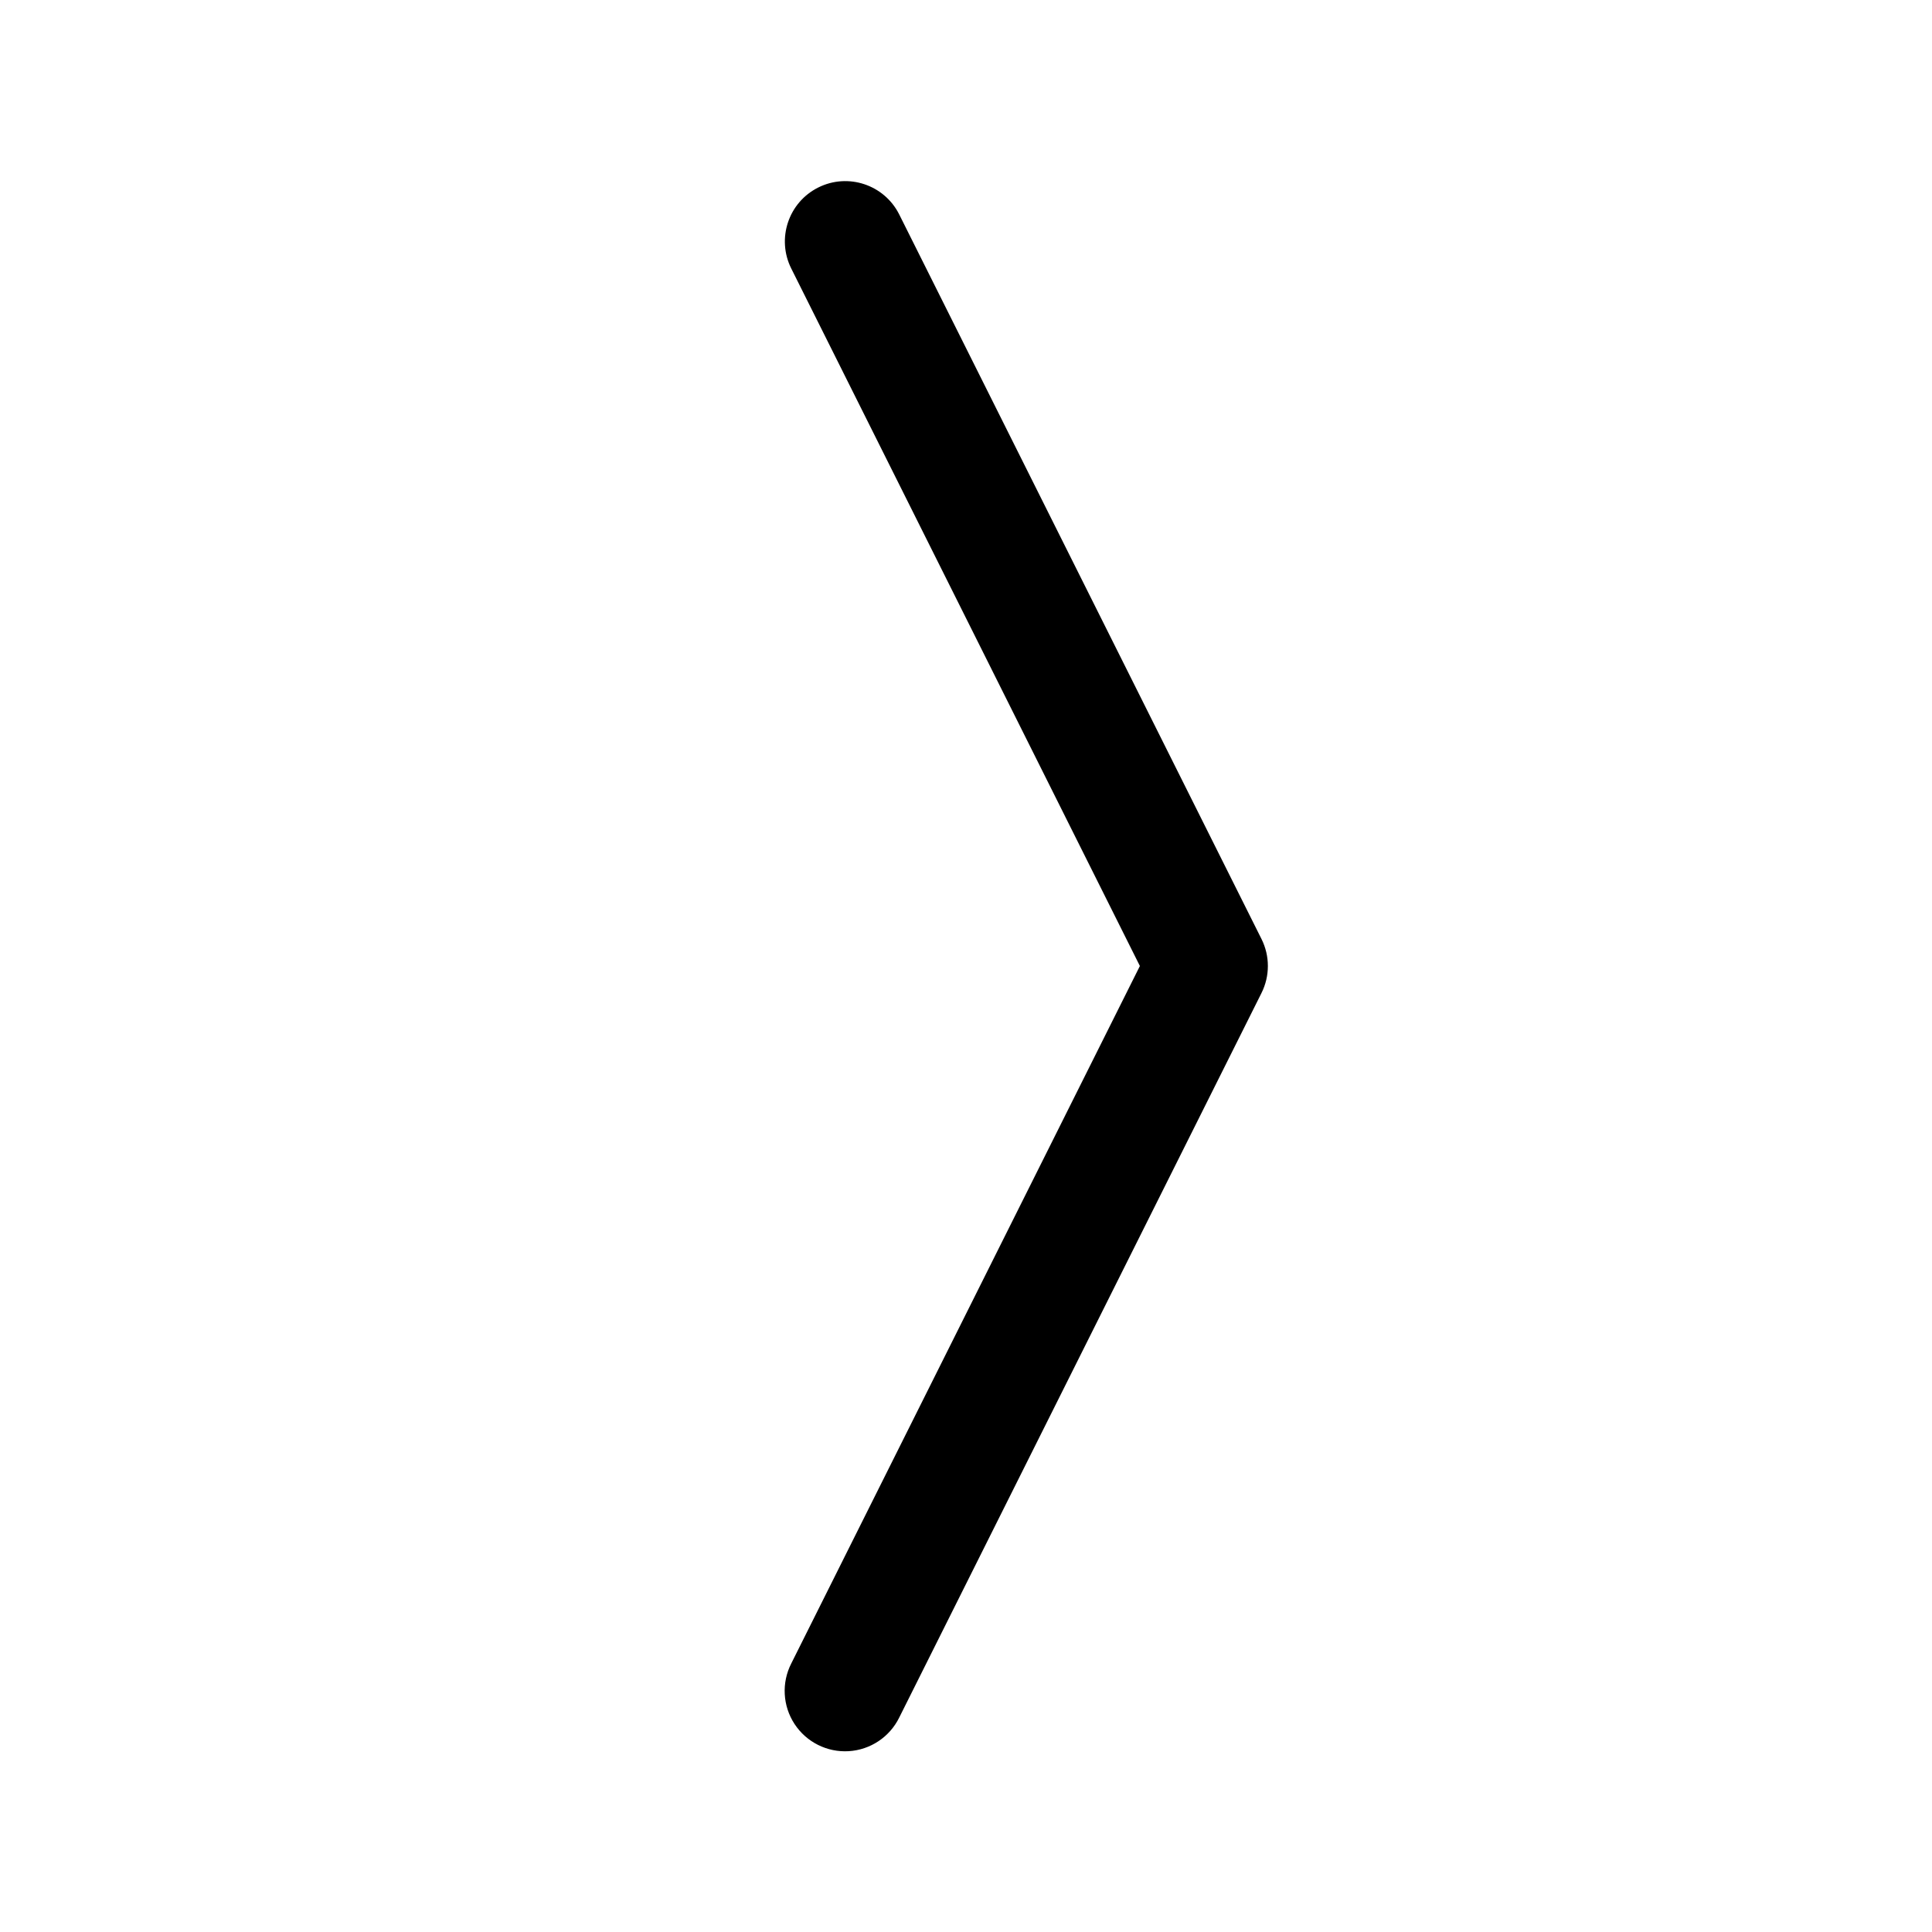
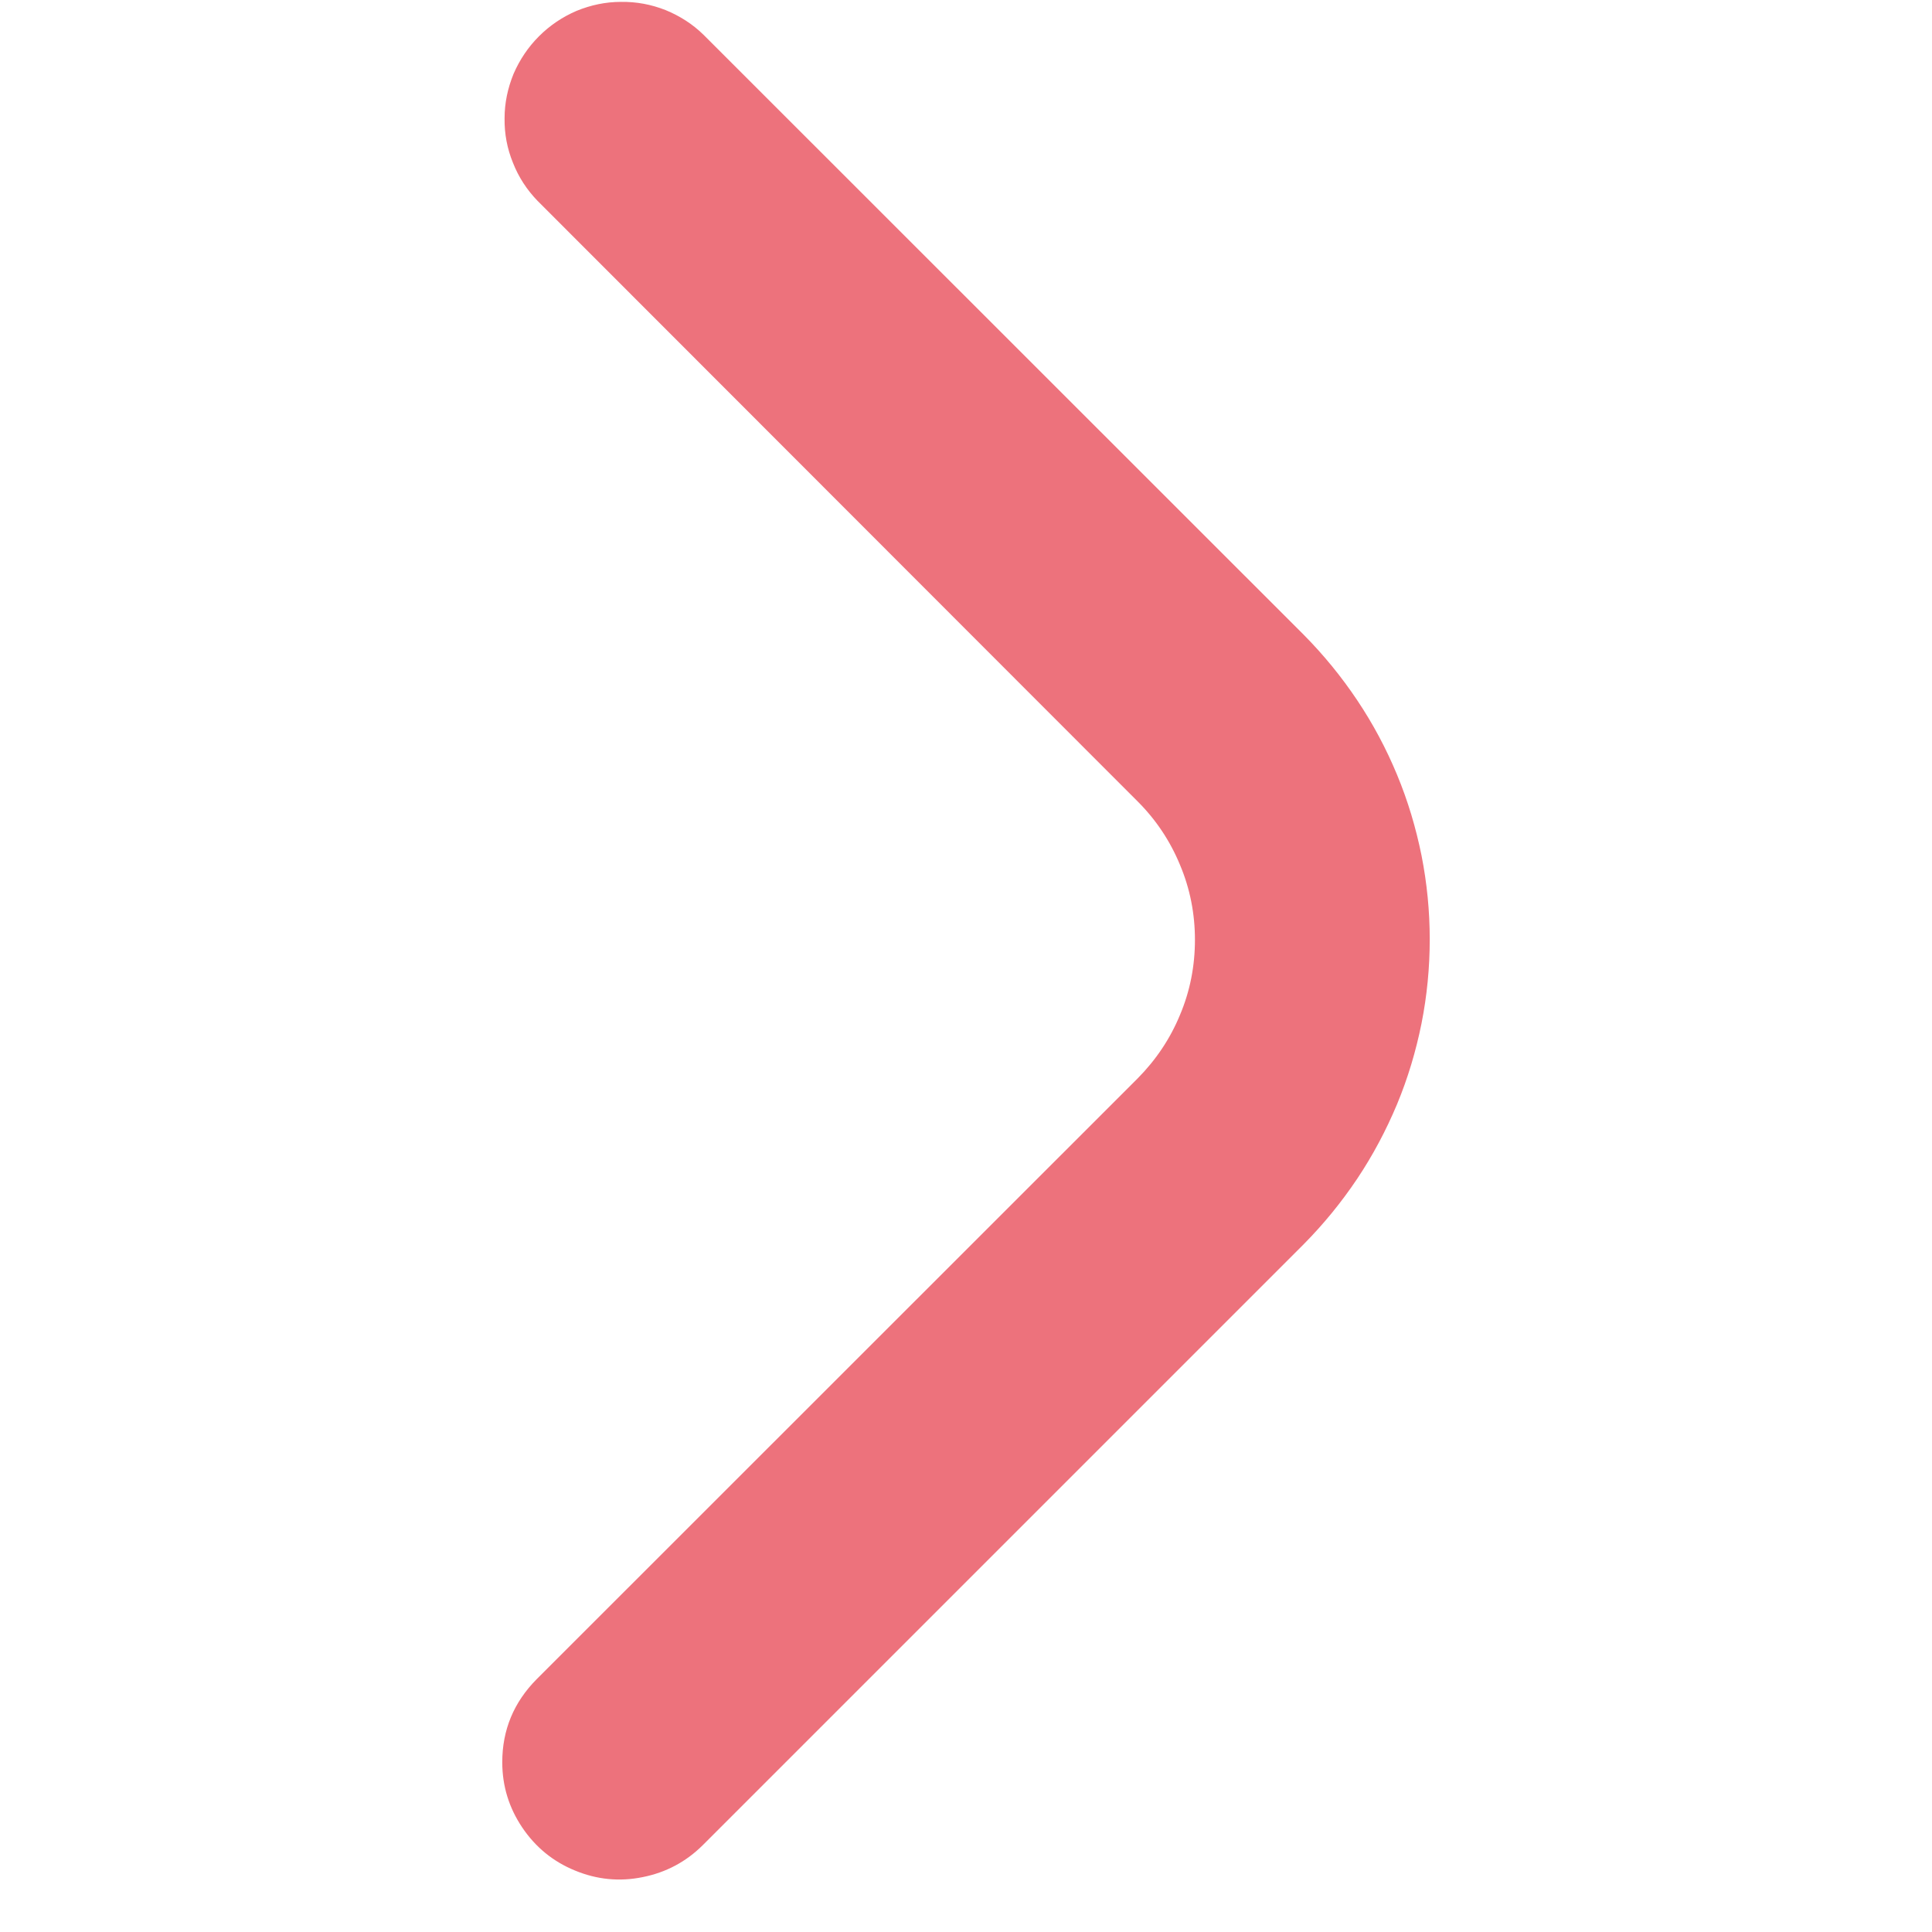
- <svg xmlns="http://www.w3.org/2000/svg" width="16" height="16" fill="currentColor" class="bi bi-chevron-compact-right" viewBox="0 0 16 16">
-   <path fill-rule="evenodd" d="M6.776 1.553a.5.5 0 0 1 .671.223l3 6a.5.5 0 0 1 0 .448l-3 6a.5.5 0 1 1-.894-.448L9.44 8 6.553 2.224a.5.5 0 0 1 .223-.671" />
+ <svg xmlns="http://www.w3.org/2000/svg" width="48" zoomAndPan="magnify" viewBox="0 0 36 36" height="48" preserveAspectRatio="xMidYMid meet" version="1.0">
+   <defs>
+     <clipPath id="9b474cb220">
+       <path d="M 9 0 L 27 0 L 27 35.027 L 9 35.027 Z M 9 0 " clip-rule="nonzero" />
+     </clipPath>
+   </defs>
+   <g clip-path="url(#9b474cb220)">
+     <path fill="#ed727c" d="M 9.359 32.836 C 9.359 32.234 9.574 31.719 10 31.289 L 21.199 20.094 C 21.539 19.75 21.805 19.355 21.988 18.91 C 22.176 18.465 22.266 17.996 22.266 17.512 C 22.266 17.031 22.176 16.562 21.988 16.117 C 21.805 15.672 21.539 15.273 21.199 14.934 L 10.016 3.742 C 9.816 3.535 9.664 3.301 9.559 3.035 C 9.449 2.766 9.398 2.492 9.402 2.203 C 9.402 1.918 9.461 1.641 9.57 1.375 C 9.684 1.113 9.84 0.879 10.043 0.676 C 10.246 0.473 10.48 0.316 10.742 0.203 C 11.008 0.094 11.285 0.035 11.57 0.035 C 11.859 0.031 12.133 0.082 12.402 0.188 C 12.668 0.297 12.906 0.449 13.109 0.648 L 24.293 11.828 C 24.664 12.203 24.996 12.609 25.289 13.047 C 25.582 13.484 25.828 13.945 26.031 14.434 C 26.234 14.922 26.383 15.422 26.488 15.941 C 26.59 16.457 26.641 16.98 26.641 17.504 C 26.641 18.031 26.59 18.555 26.488 19.07 C 26.383 19.59 26.234 20.09 26.031 20.578 C 25.828 21.062 25.582 21.527 25.289 21.965 C 24.996 22.402 24.664 22.809 24.293 23.184 L 13.098 34.379 C 12.785 34.691 12.41 34.891 11.977 34.977 C 11.543 35.066 11.121 35.023 10.715 34.855 C 10.305 34.688 9.977 34.418 9.73 34.051 C 9.484 33.684 9.359 33.281 9.359 32.836 Z M 9.359 32.836 " fill-opacity="1" fill-rule="nonzero" />
+   </g>
</svg>
